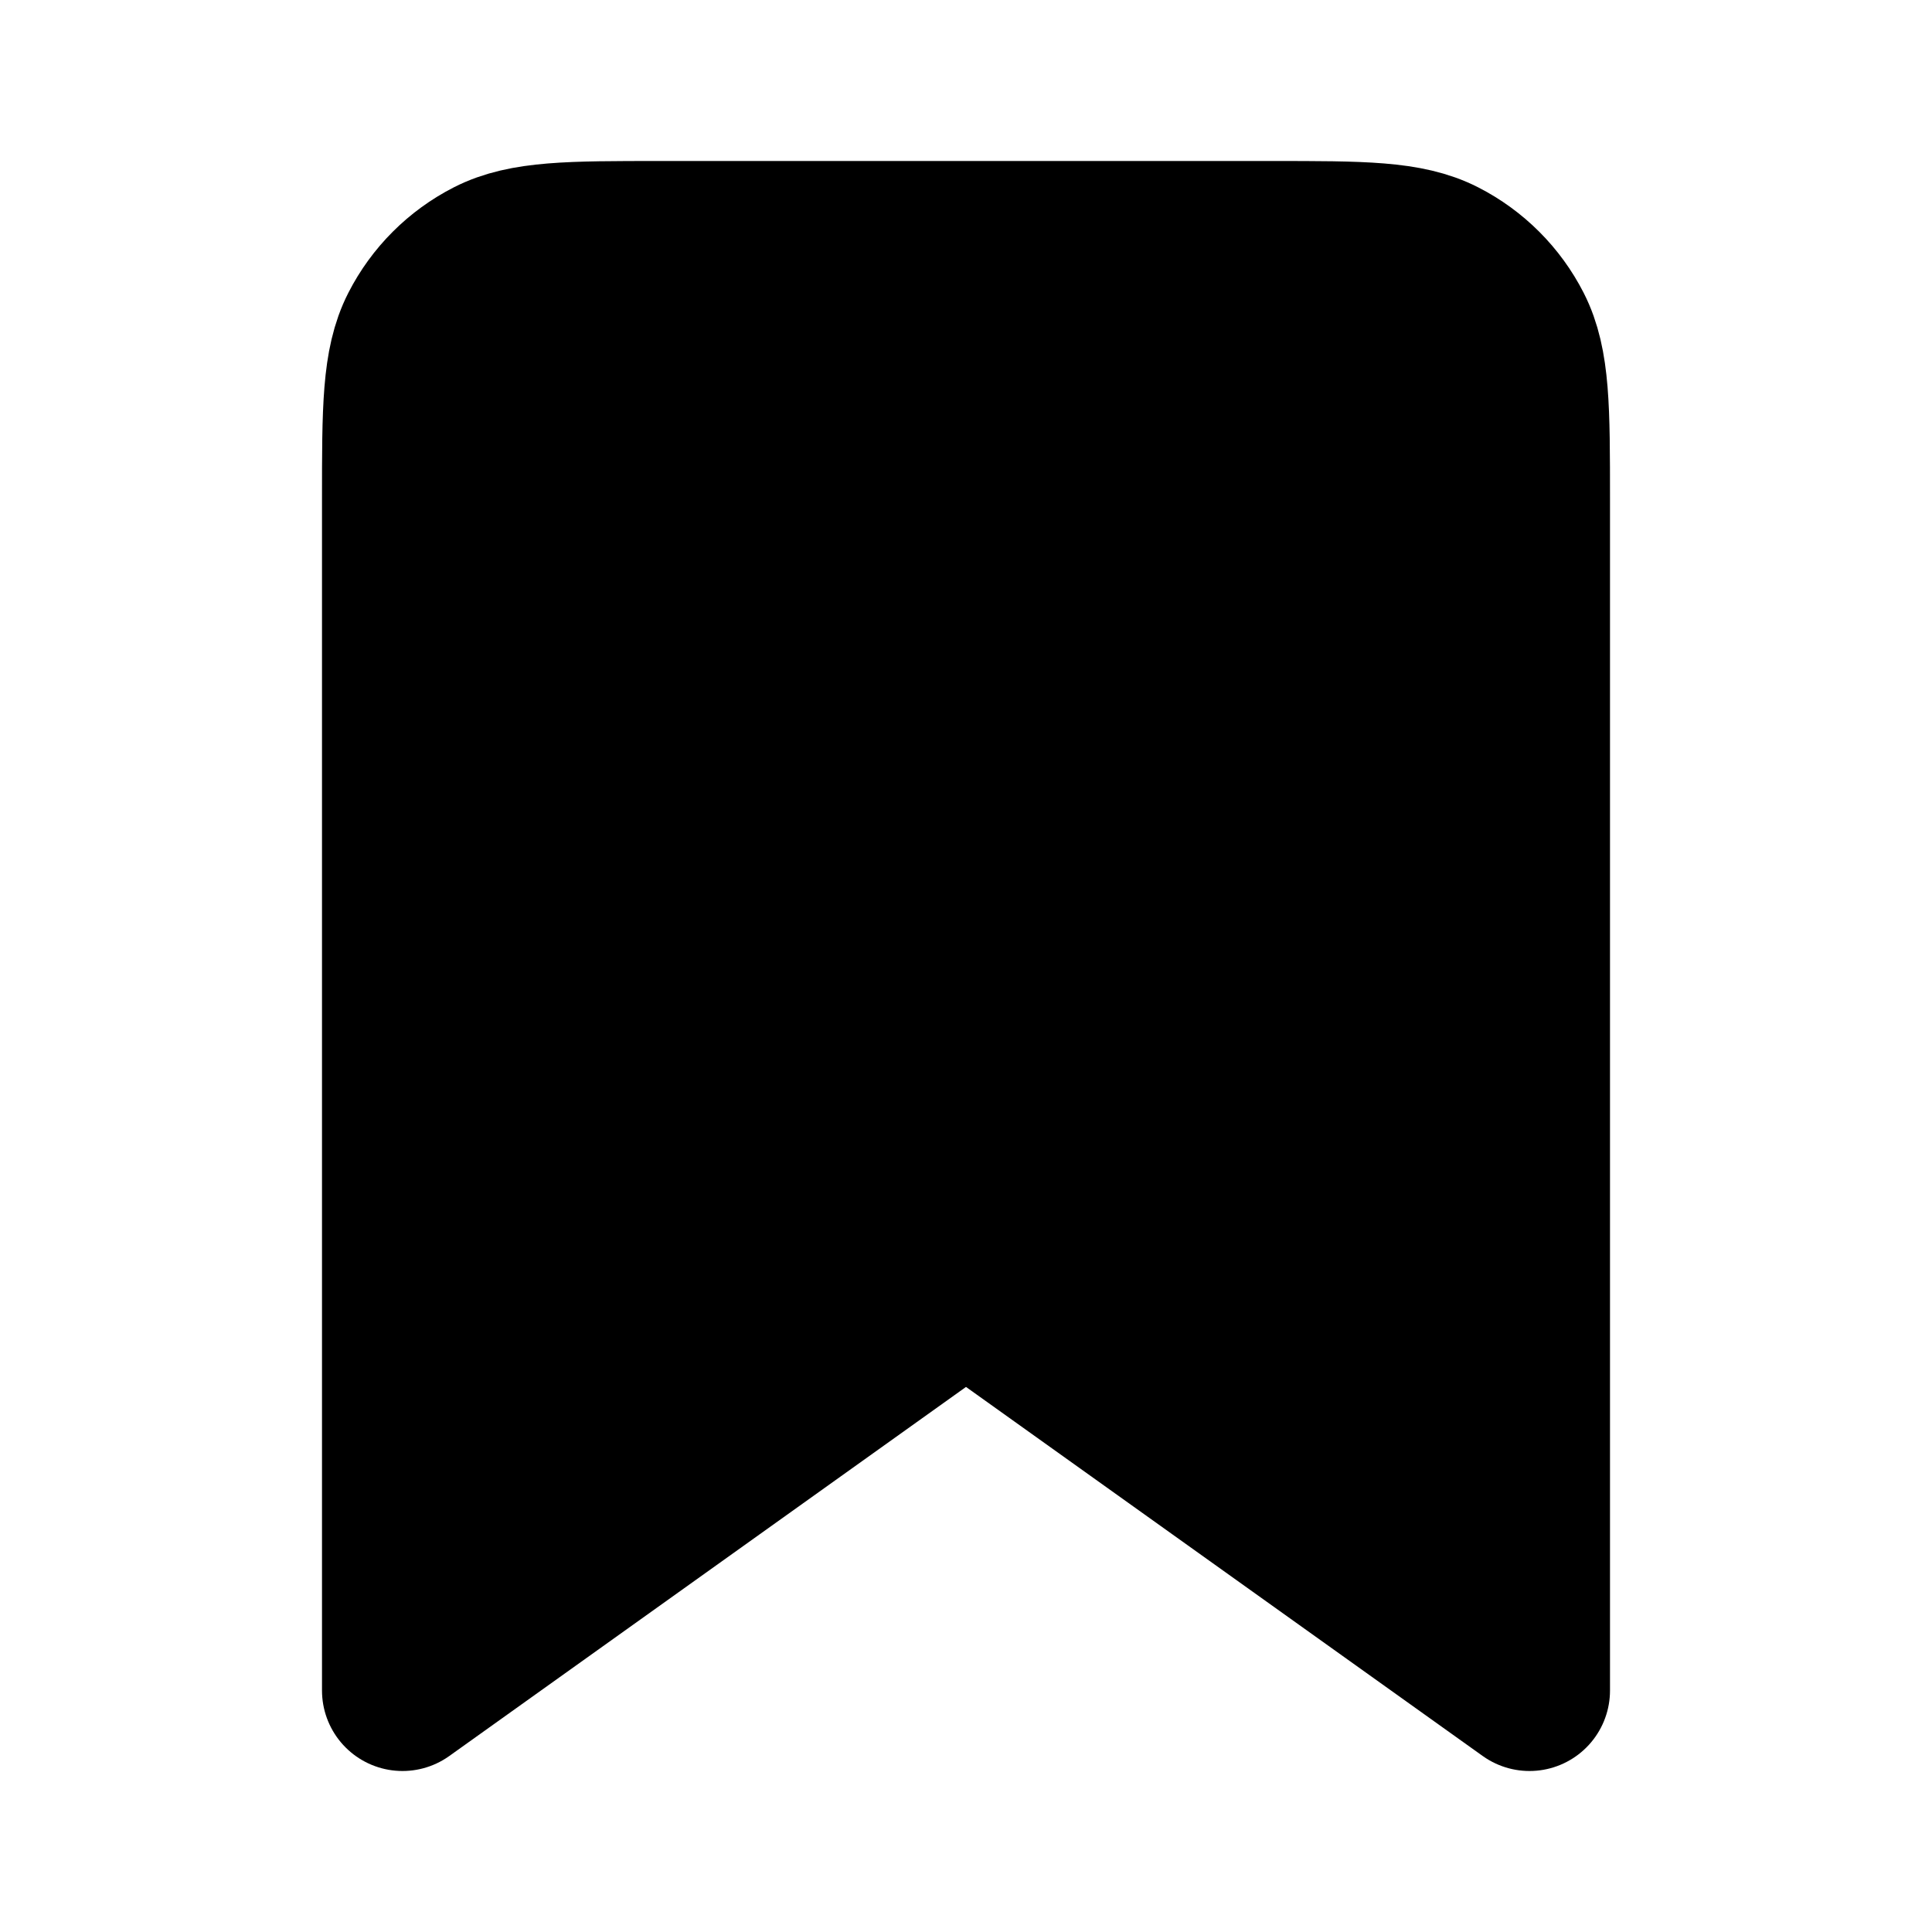
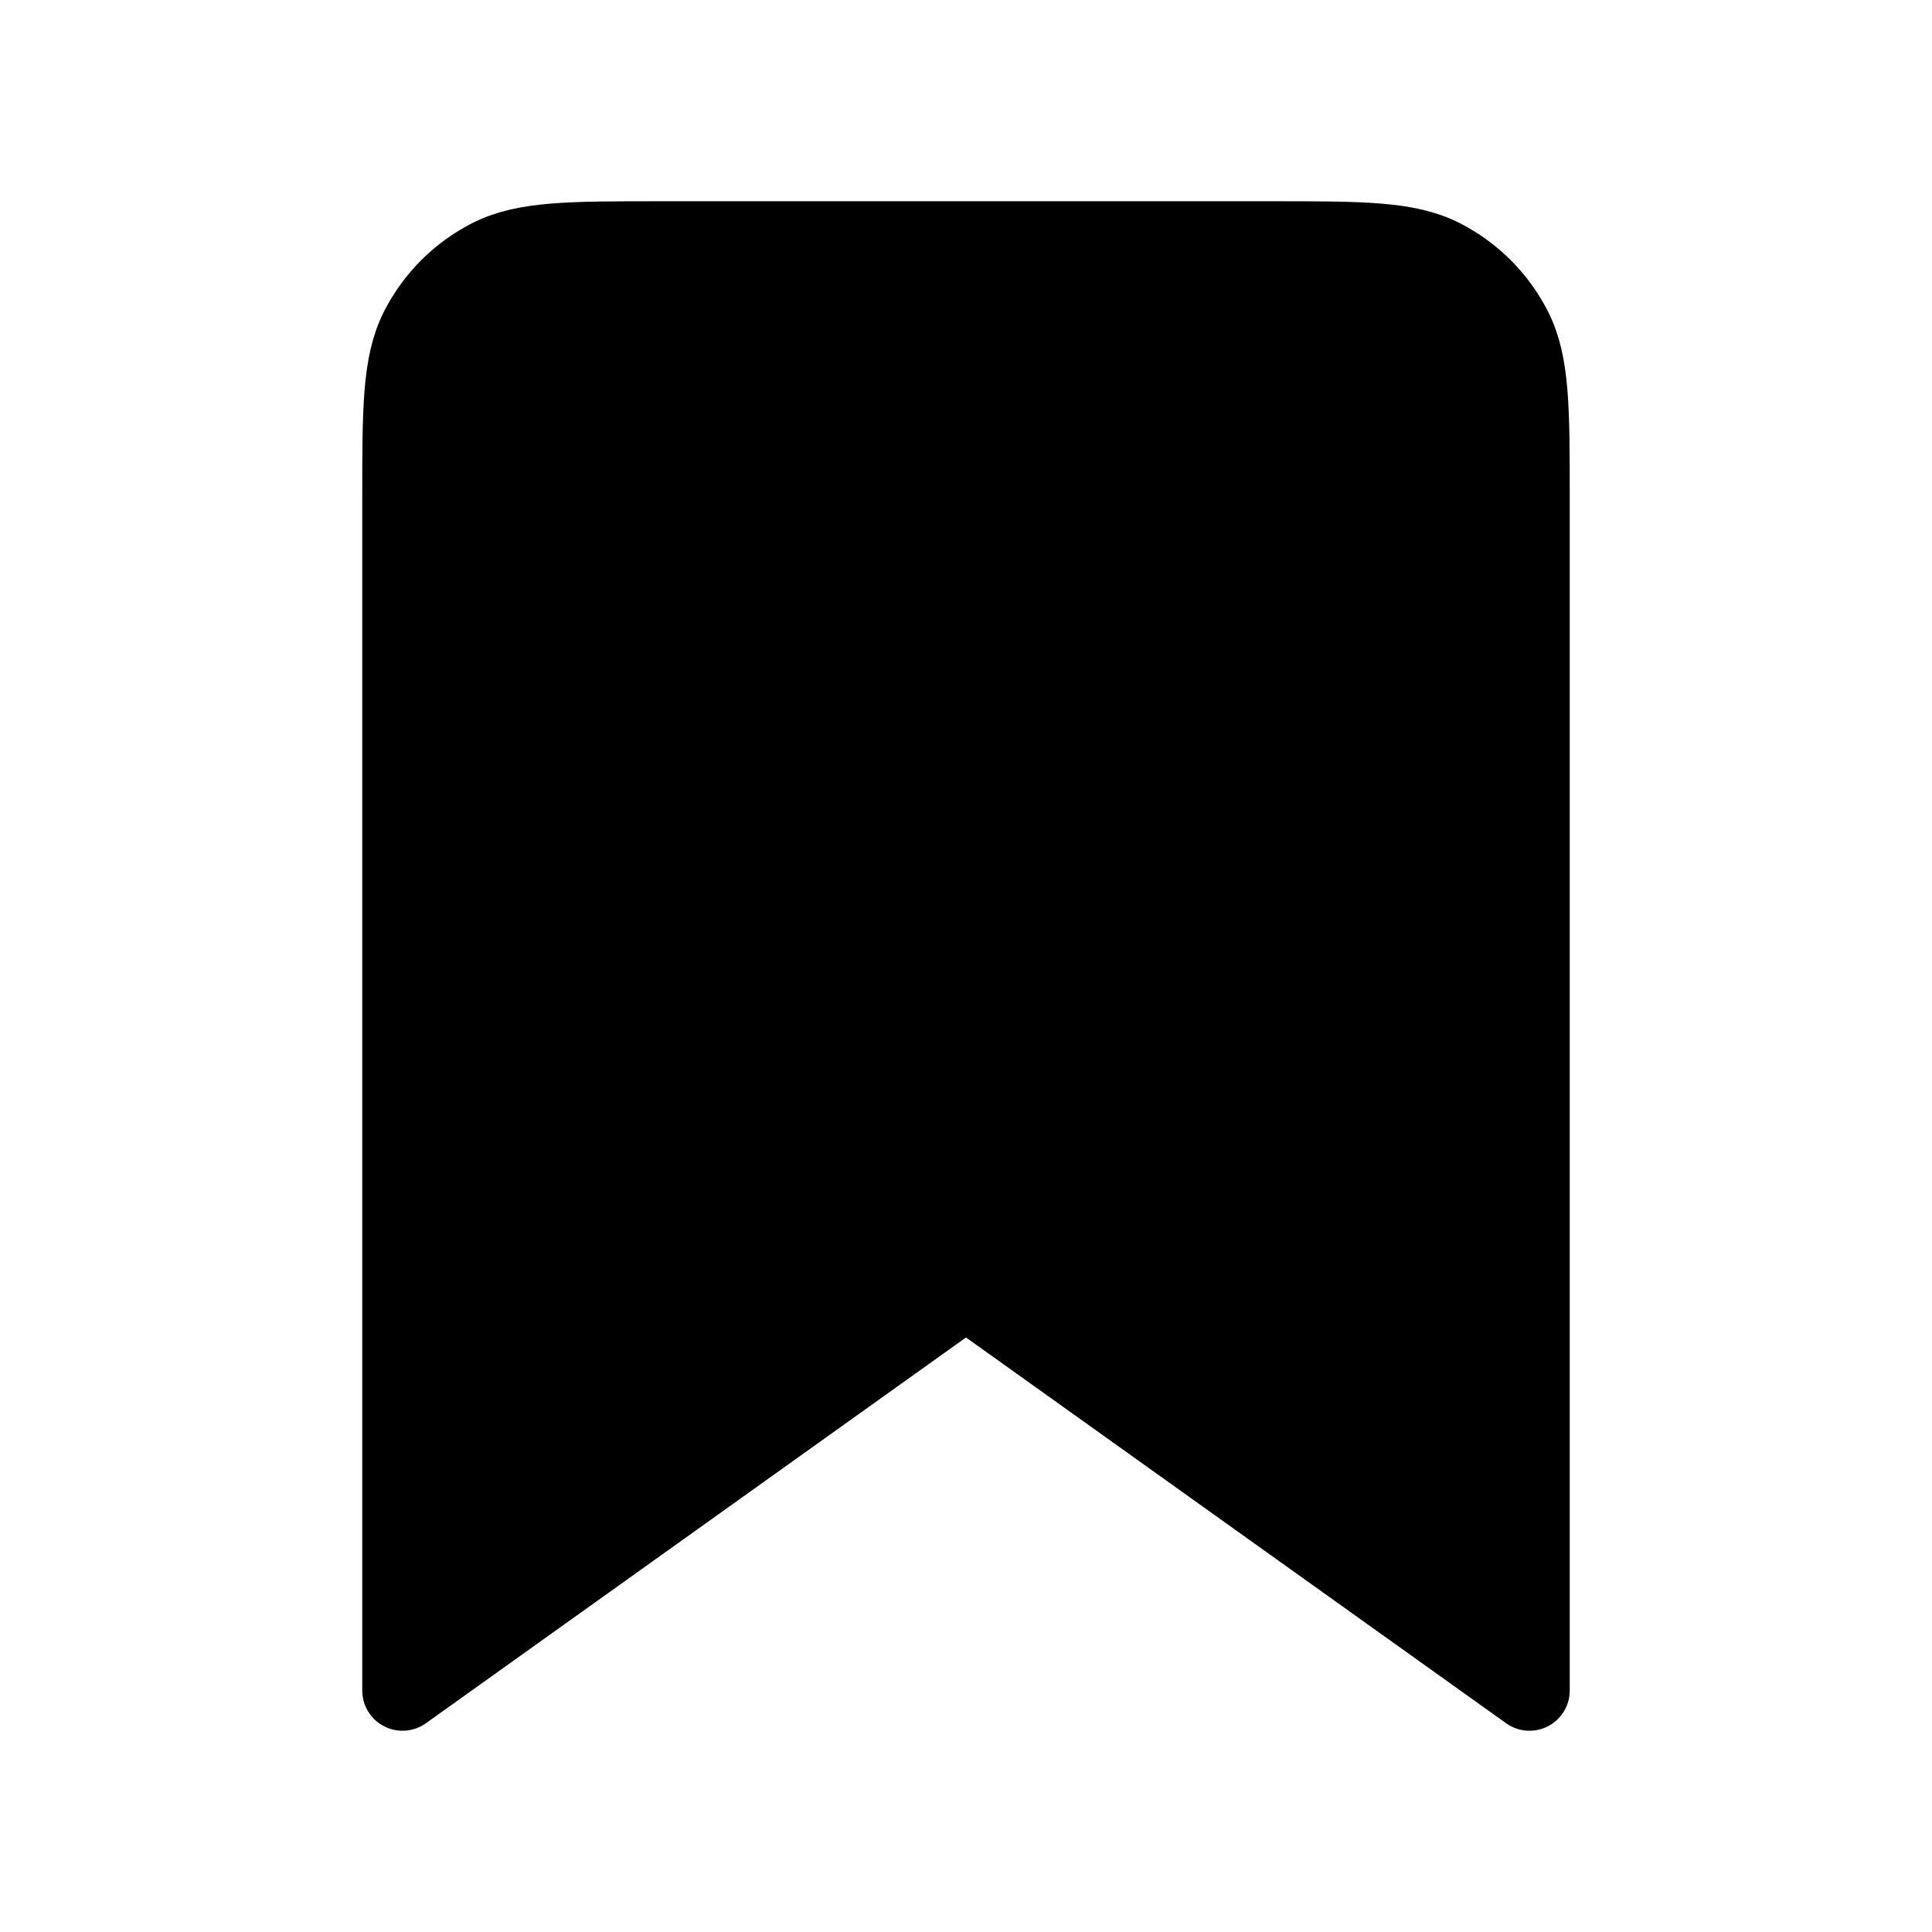
<svg xmlns="http://www.w3.org/2000/svg" width="800px" height="800px" viewBox="0 0 24 24" fill="current">
-   <path d="M5 6.2C5 5.08 5 4.52 5.218 4.092C5.41 3.716 5.716 3.41 6.092 3.218C6.52 3 7.08 3 8.2 3H15.8C16.92 3 17.48 3 17.908 3.218C18.284 3.41 18.59 3.716 18.782 4.092C19 4.52 19 5.08 19 6.2V21L12 16L5 21V6.2Z" stroke="black" stroke-width="2" stroke-linejoin="round" />
+   <path d="M5 6.2C5 5.08 5 4.52 5.218 4.092C5.41 3.716 5.716 3.41 6.092 3.218C6.52 3 7.08 3 8.2 3H15.8C16.92 3 17.48 3 17.908 3.218C18.284 3.41 18.59 3.716 18.782 4.092C19 4.52 19 5.08 19 6.2V21L12 16L5 21V6.2Z" stroke="black" stroke-width="1" stroke-linejoin="round" />
</svg>
